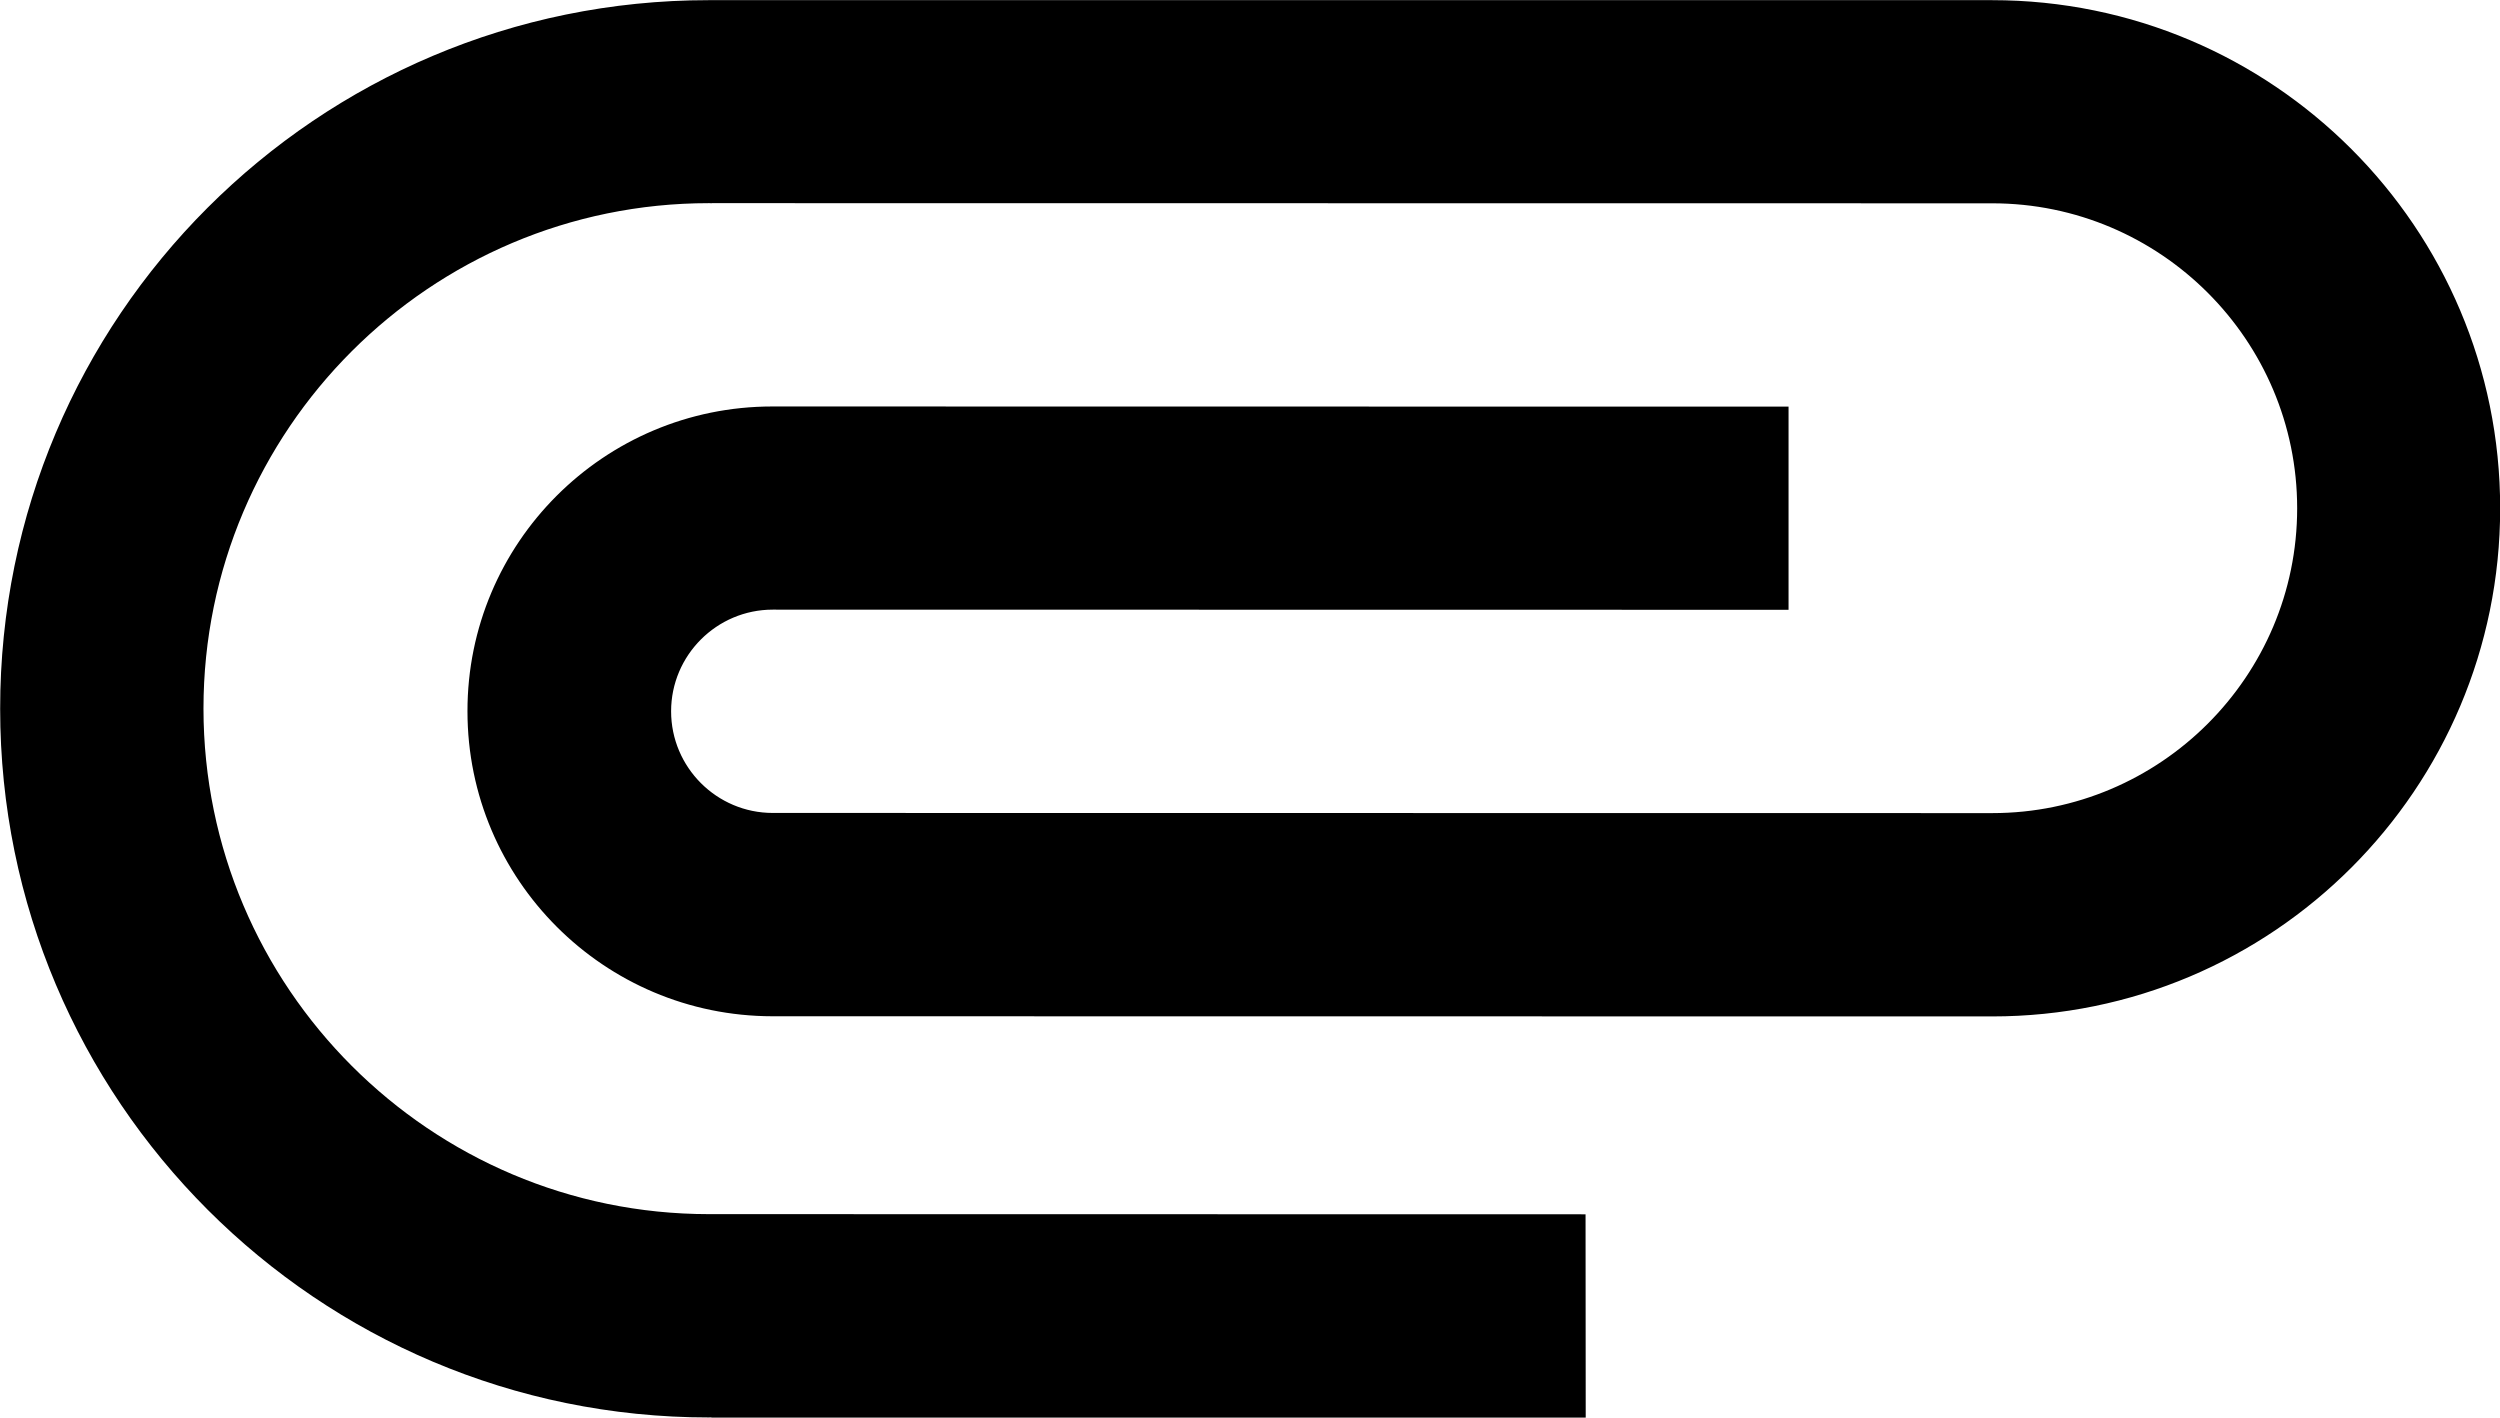
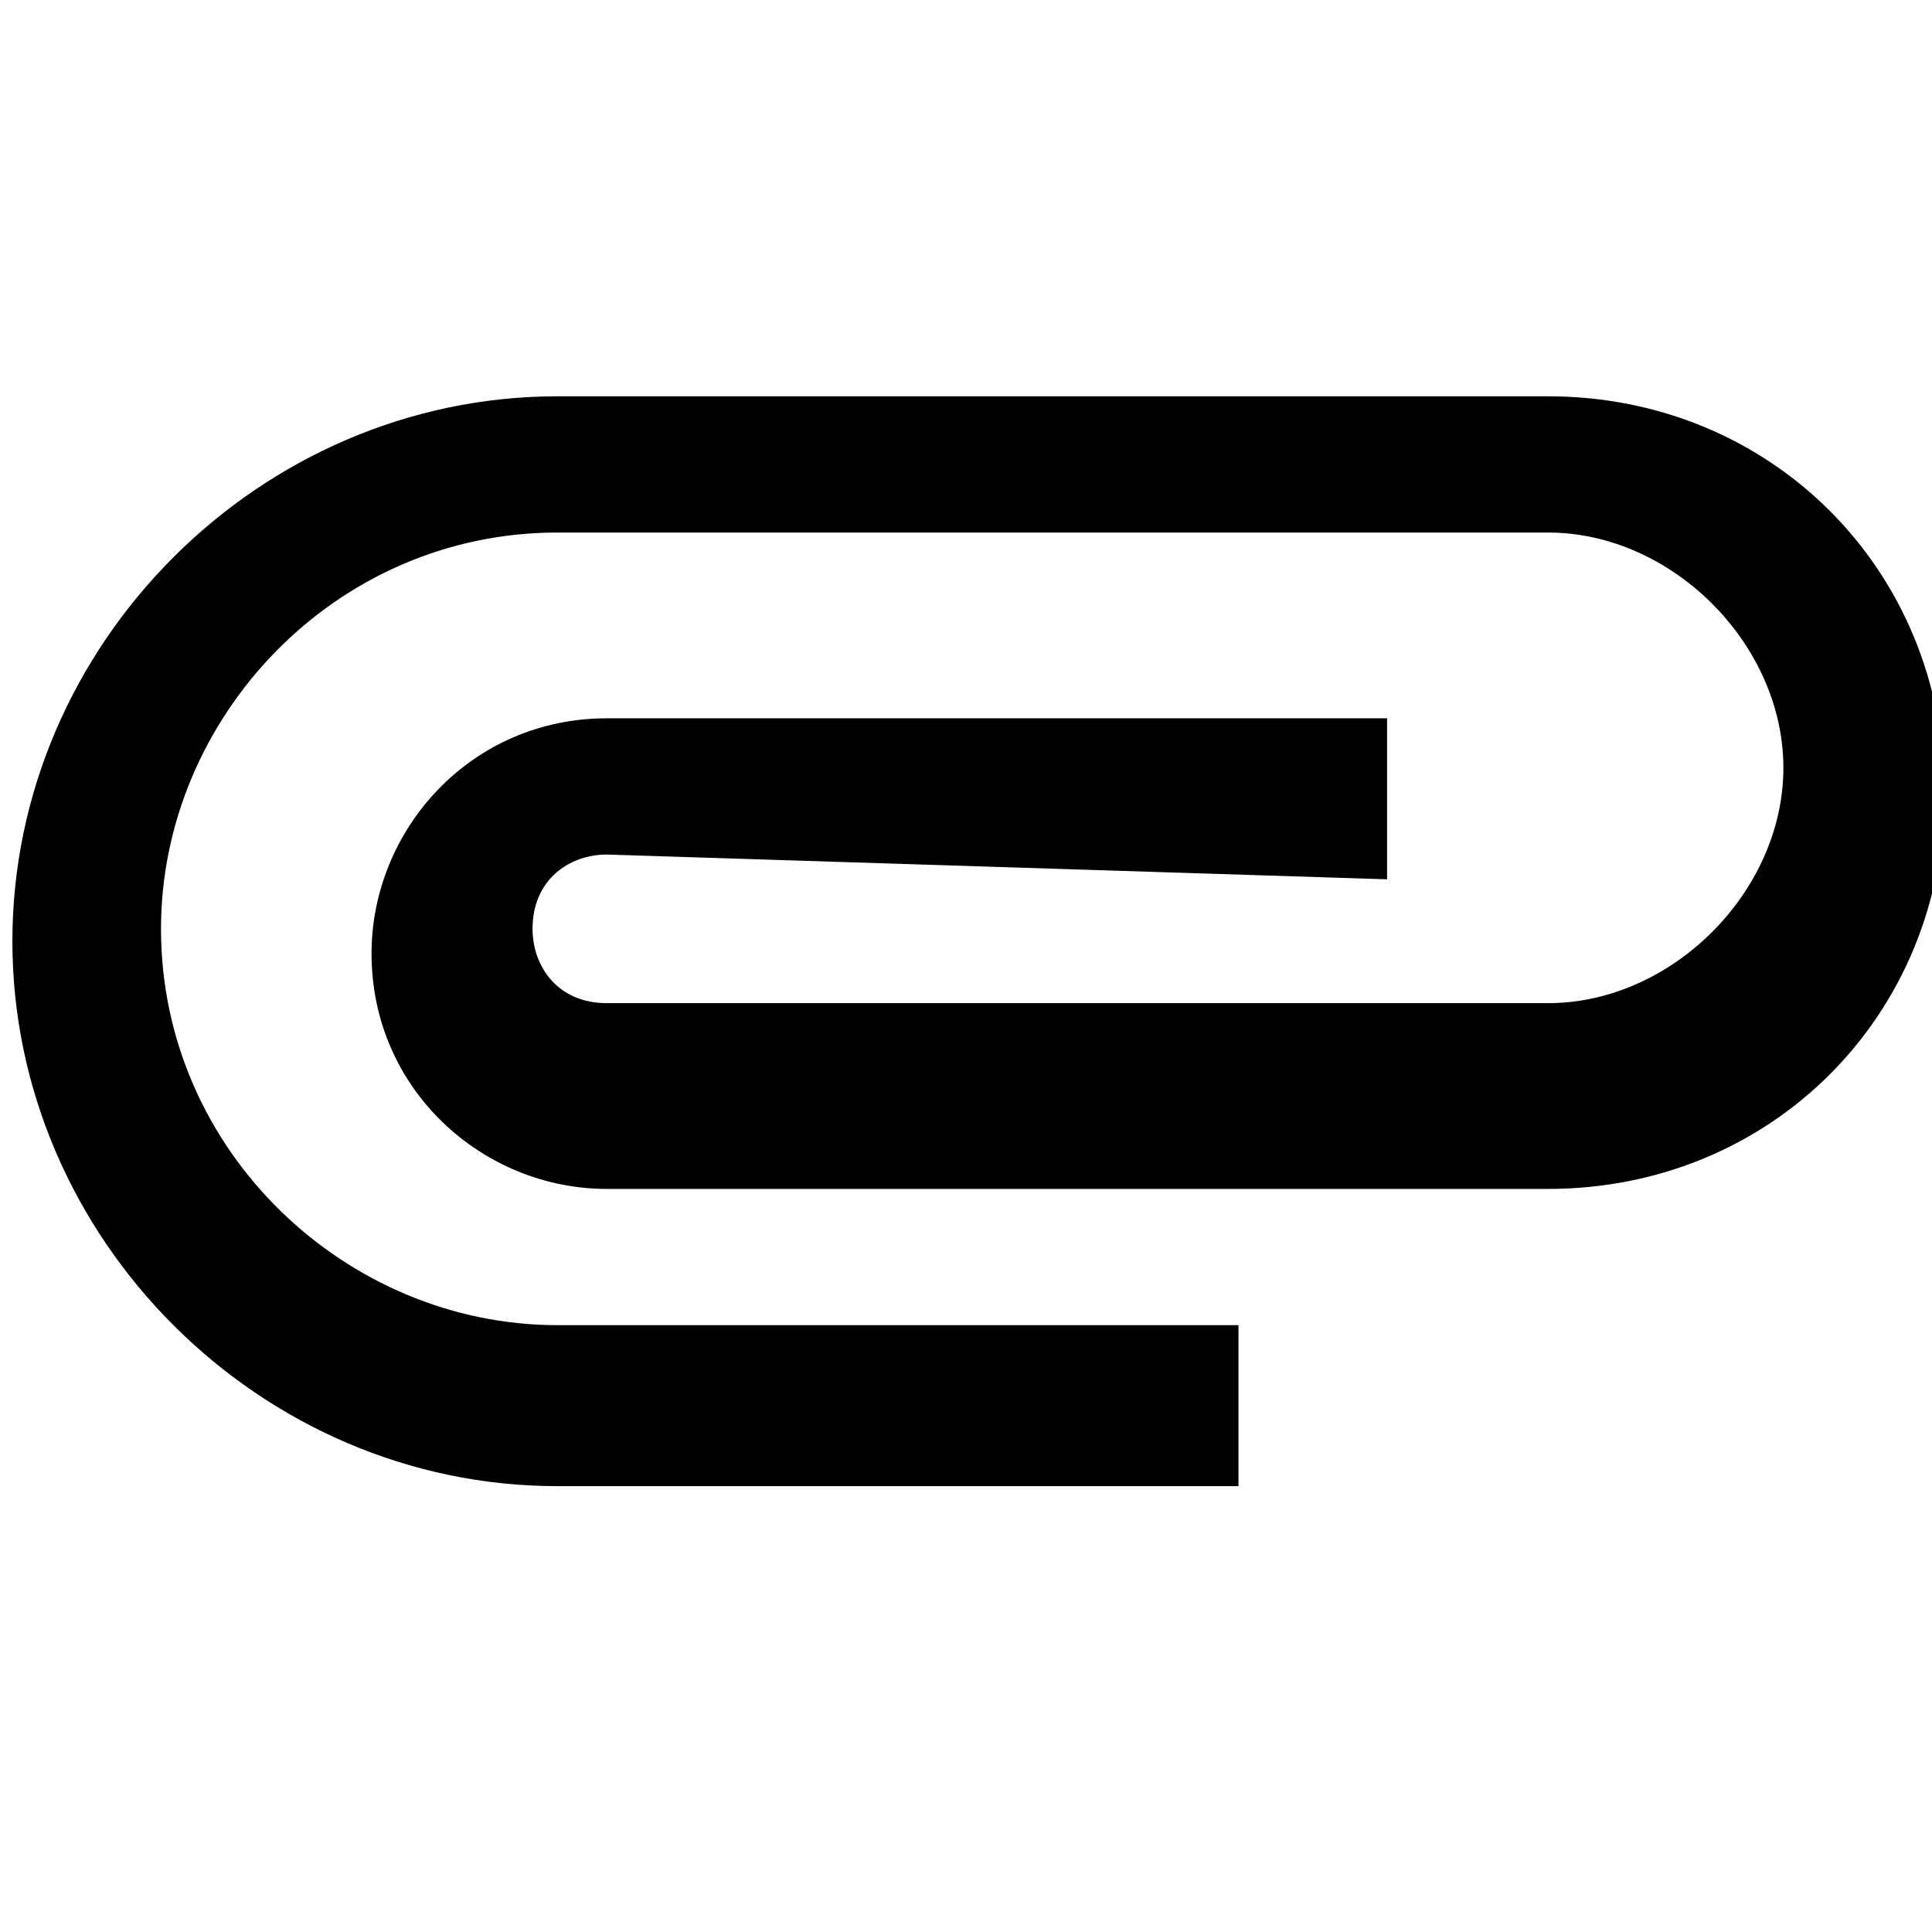
- <svg xmlns="http://www.w3.org/2000/svg" version="1.1" id="Layer_1" x="0px" y="0px" width="15.616px" height="8.854px" viewBox="5.828 6.794 15.616 8.854" enable-background="new 5.828 6.794 15.616 8.854" xml:space="preserve">
-   <path d="M17,10.603l0-1.269l-6.348-0.001c-1.052,0-1.905,0.853-1.904,1.904c0,1.051,0.853,1.904,1.905,1.905l7.618,0.001  c1.753,0.001,3.174-1.421,3.174-3.174c0-1.753-1.421-3.174-3.174-3.174l-7.999,0c-0.006,0-0.012,0-0.017,0  c-2.445,0-4.427,1.982-4.426,4.426c0,2.444,1.982,4.427,4.427,4.427c0.006,0,0.011-0.001,0.017,0v0.001l5.46,0l-0.001-1.27  l-5.459-0.001c-0.005,0-0.011,0-0.016,0c-1.741,0-3.157-1.416-3.158-3.158c0-1.741,1.416-3.157,3.157-3.157  c0.006,0,0.012,0,0.017,0.001l0-0.001l7.999,0.001c1.05,0,1.905,0.854,1.905,1.905c0,1.05-0.855,1.904-1.904,1.904l-7.618-0.001  c-0.35,0-0.635-0.285-0.635-0.635c0-0.35,0.285-0.635,0.635-0.635L17,10.603L17,10.603z" />
+ <svg xmlns="http://www.w3.org/2000/svg" version="1.1" id="Layer_1" x="0px" y="0px" viewBox="-291.2 395.6 15.6 15.6" enable-background="new -291.2 395.6 15.6 15.6" xml:space="preserve">
+   <path d="M-280,402.7v-1.3l-6.3,0c-1.1,0-1.9,0.9-1.9,1.9c0,1.1,0.9,1.9,1.9,1.9l7.6,0c1.8,0,3.2-1.4,3.2-3.2c0-1.8-1.4-3.2-3.2-3.2  h-8c0,0,0,0,0,0c-2.4,0-4.4,2-4.4,4.4c0,2.4,2,4.4,4.4,4.4c0,0,0,0,0,0v0h5.5l0-1.3l-5.5,0c0,0,0,0,0,0c-1.7,0-3.2-1.4-3.2-3.2  c0-1.7,1.4-3.2,3.2-3.2c0,0,0,0,0,0v0l8,0c1,0,1.9,0.9,1.9,1.9c0,1-0.9,1.9-1.9,1.9l-7.6,0c-0.4,0-0.6-0.3-0.6-0.6  c0-0.4,0.3-0.6,0.6-0.6L-280,402.7L-280,402.7z" />
</svg>
